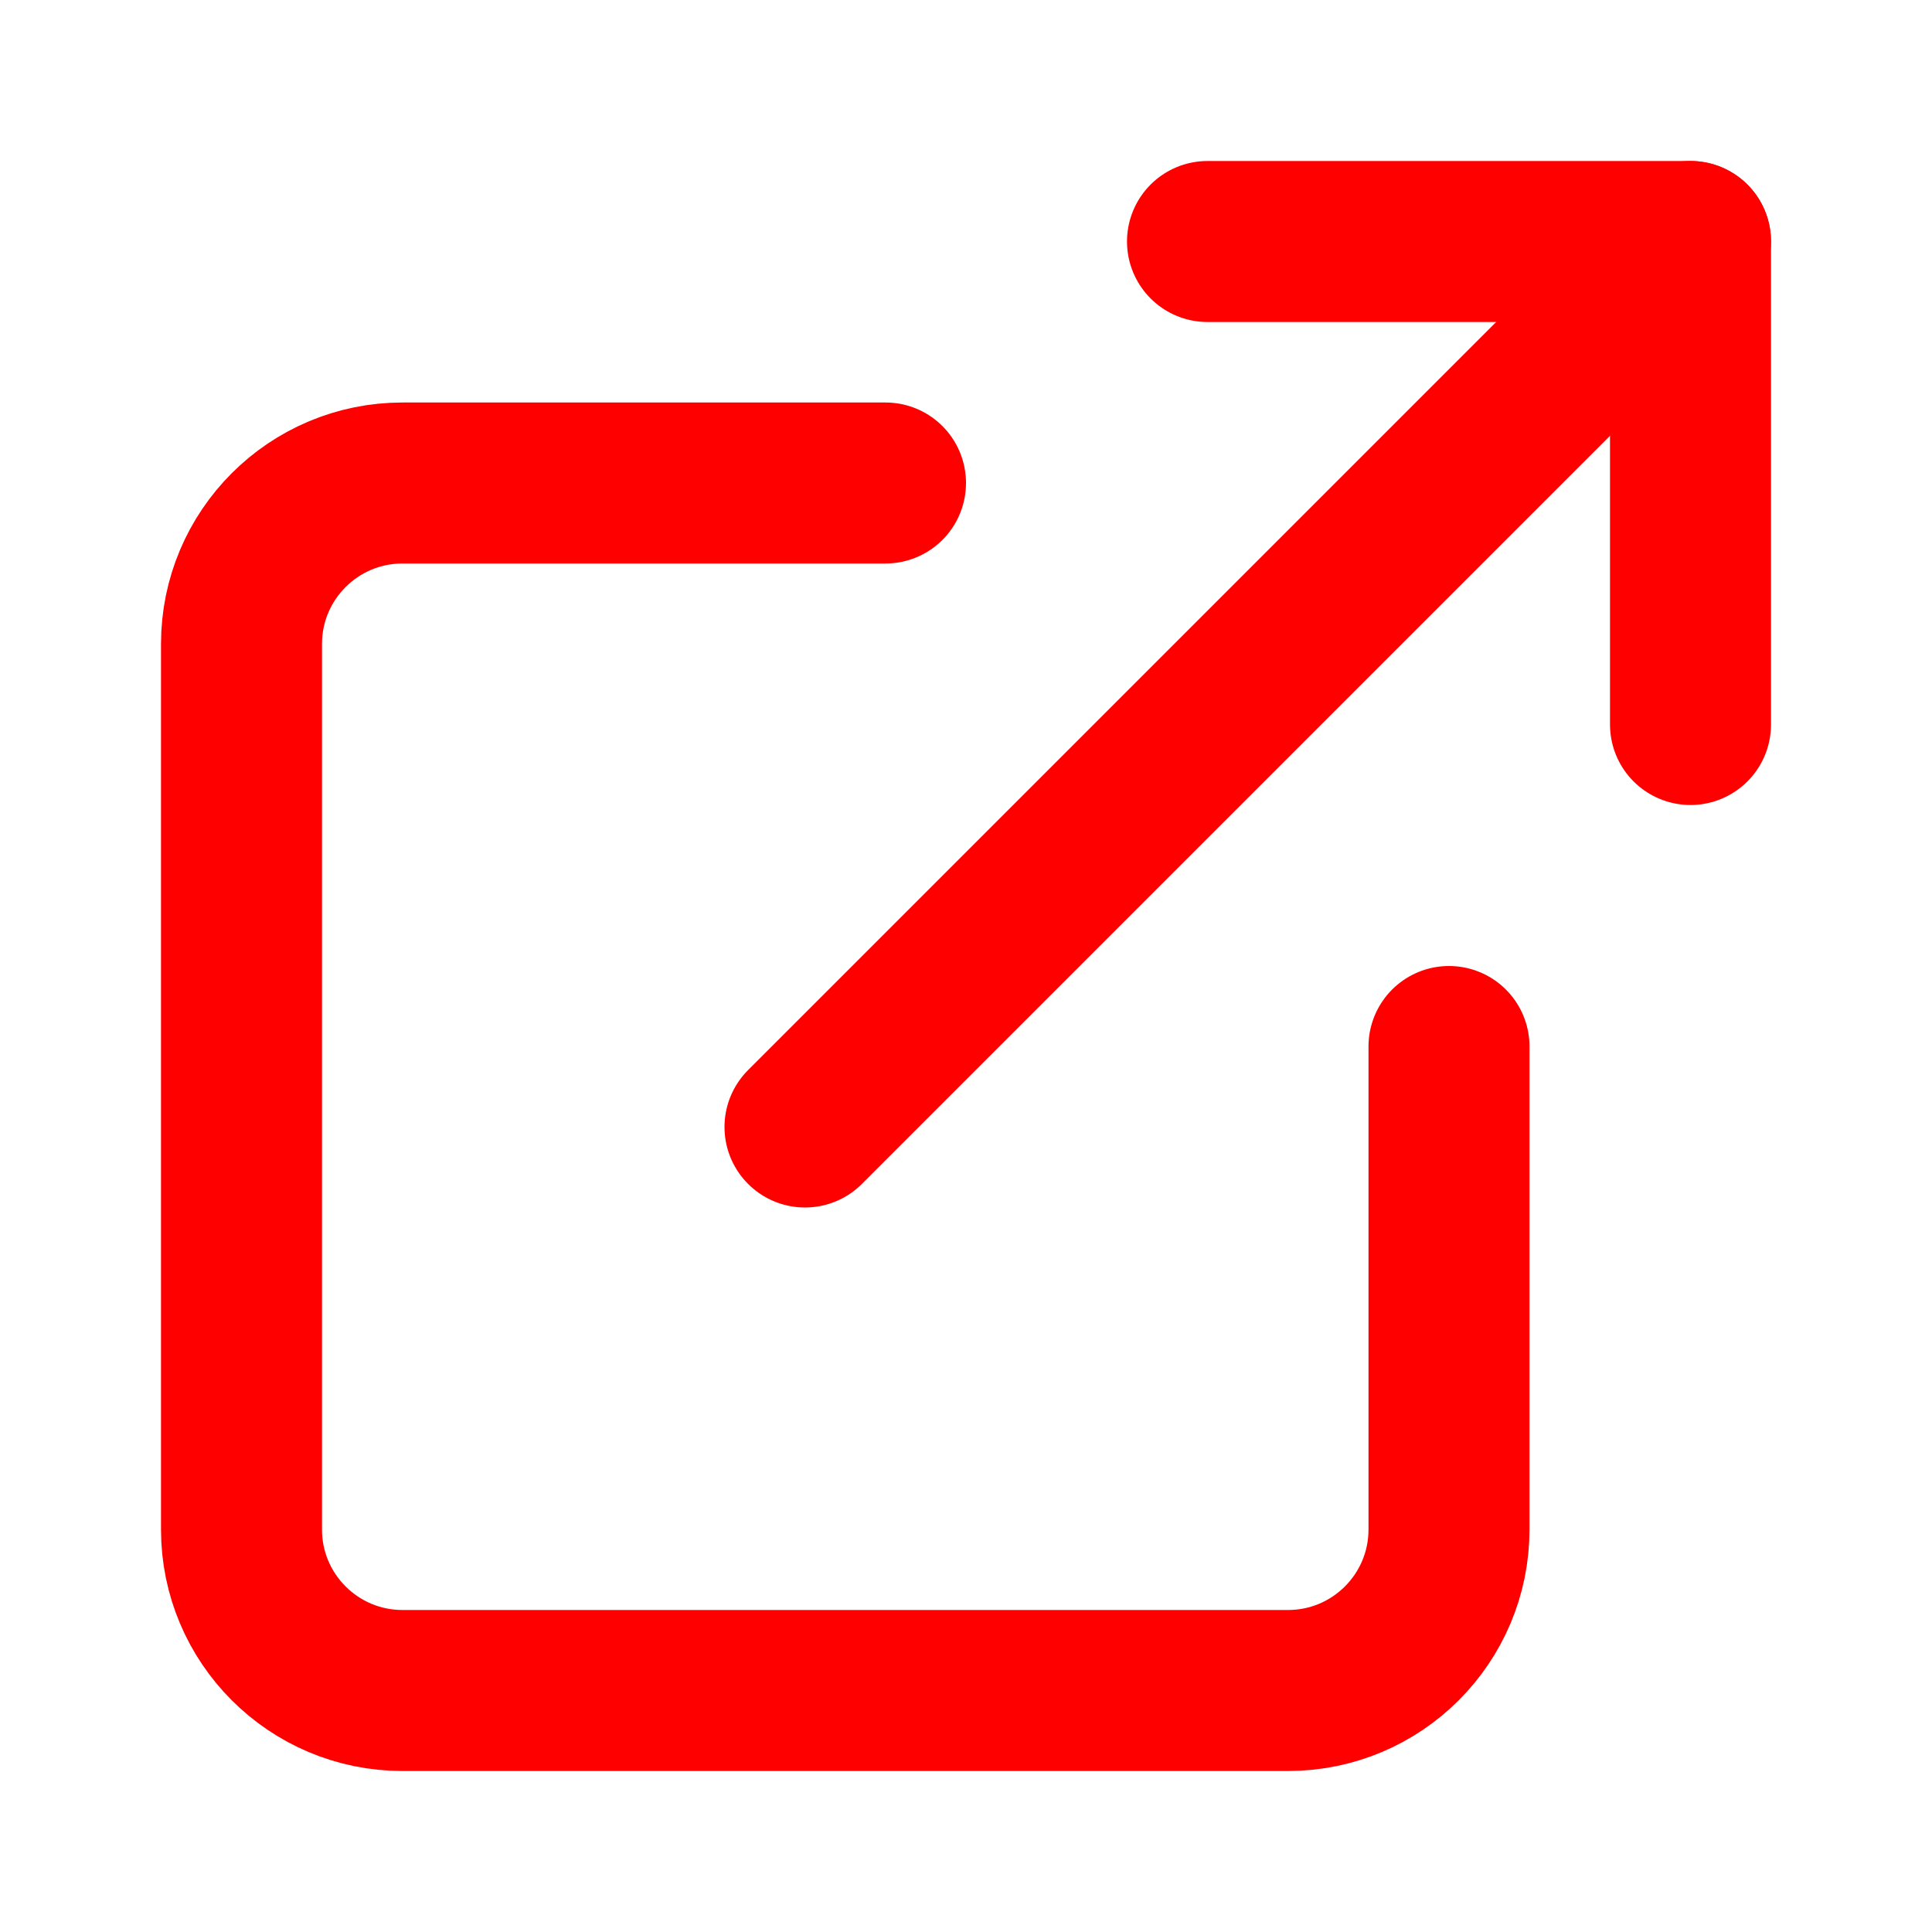
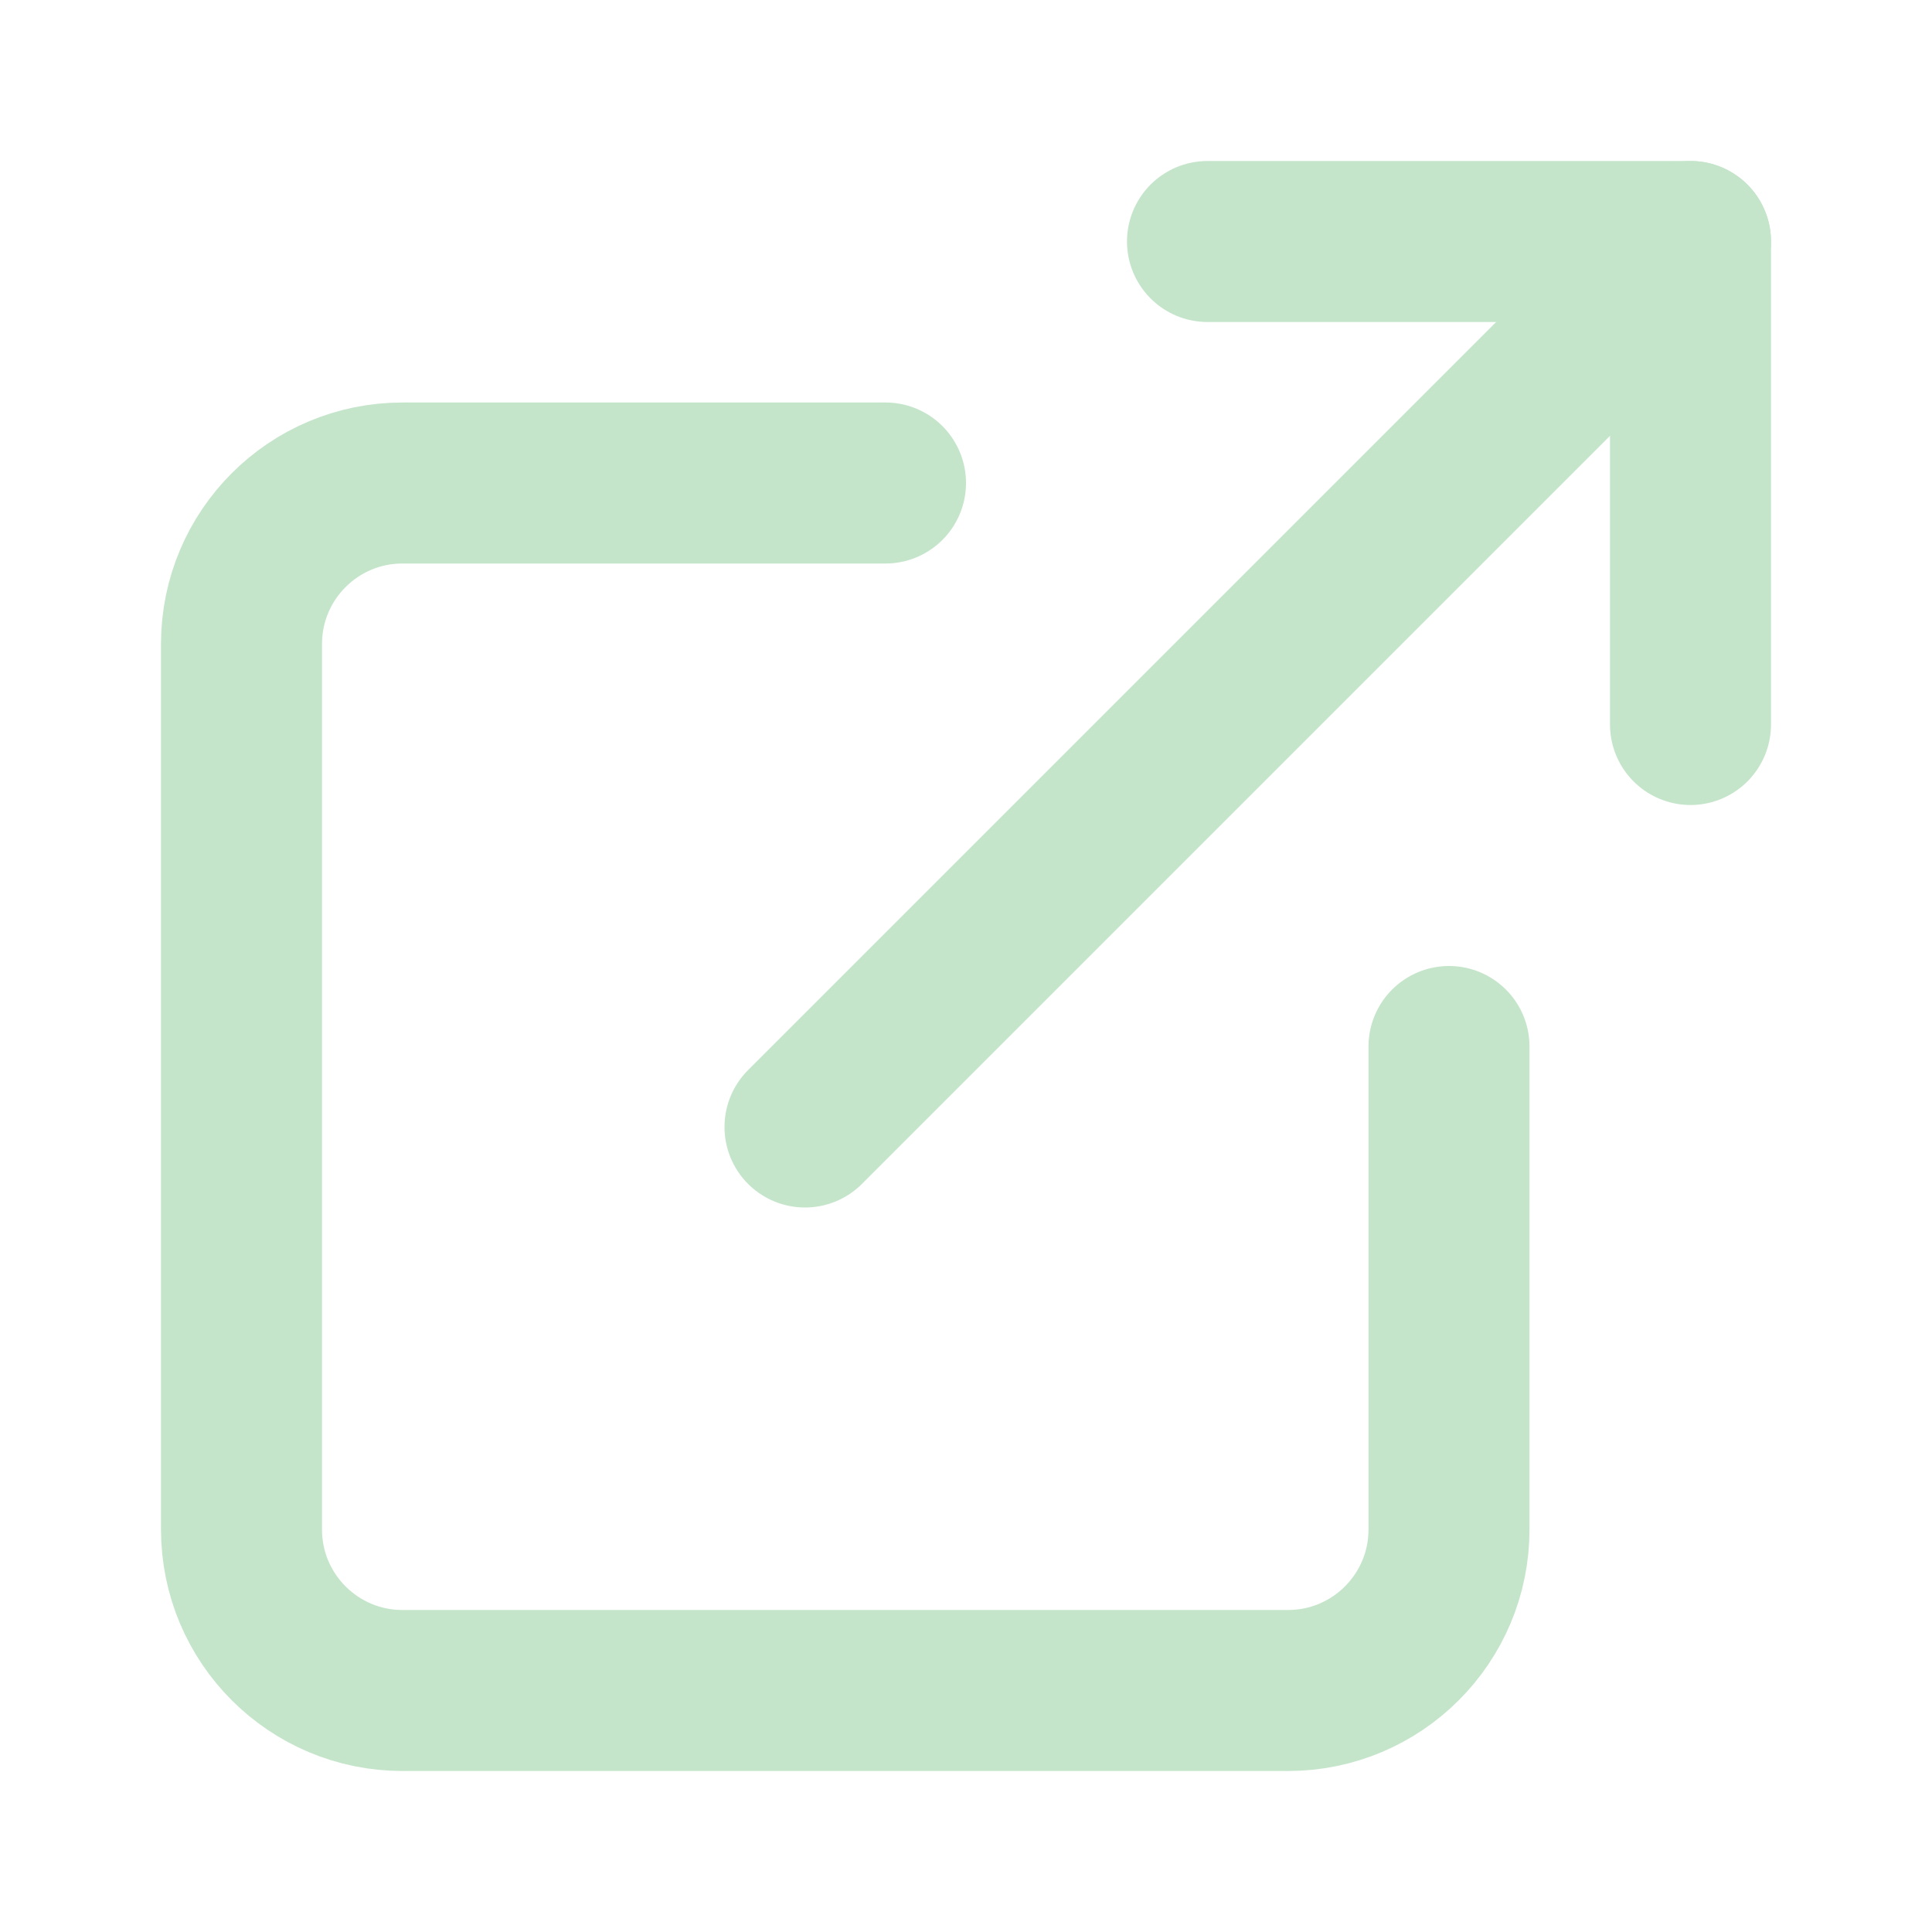
- <svg xmlns="http://www.w3.org/2000/svg" width="24" height="24" viewBox="0 0 24 24" fill="none" stroke="red" stroke-width="2" stroke-linecap="round" stroke-linejoin="round" class="feather feather-external-link">
+ <svg xmlns="http://www.w3.org/2000/svg" width="24" height="24" viewBox="0 0 24 24" fill="none" stroke="#c4e5ca" stroke-width="2" stroke-linecap="round" stroke-linejoin="round" class="feather feather-external-link">
  <path d="M18 13v6a2 2 0 0 1-2 2H5a2 2 0 0 1-2-2V8a2 2 0 0 1 2-2h6" />
  <polyline points="15 3 21 3 21 9" />
  <line x1="10" y1="14" x2="21" y2="3" />
</svg>
